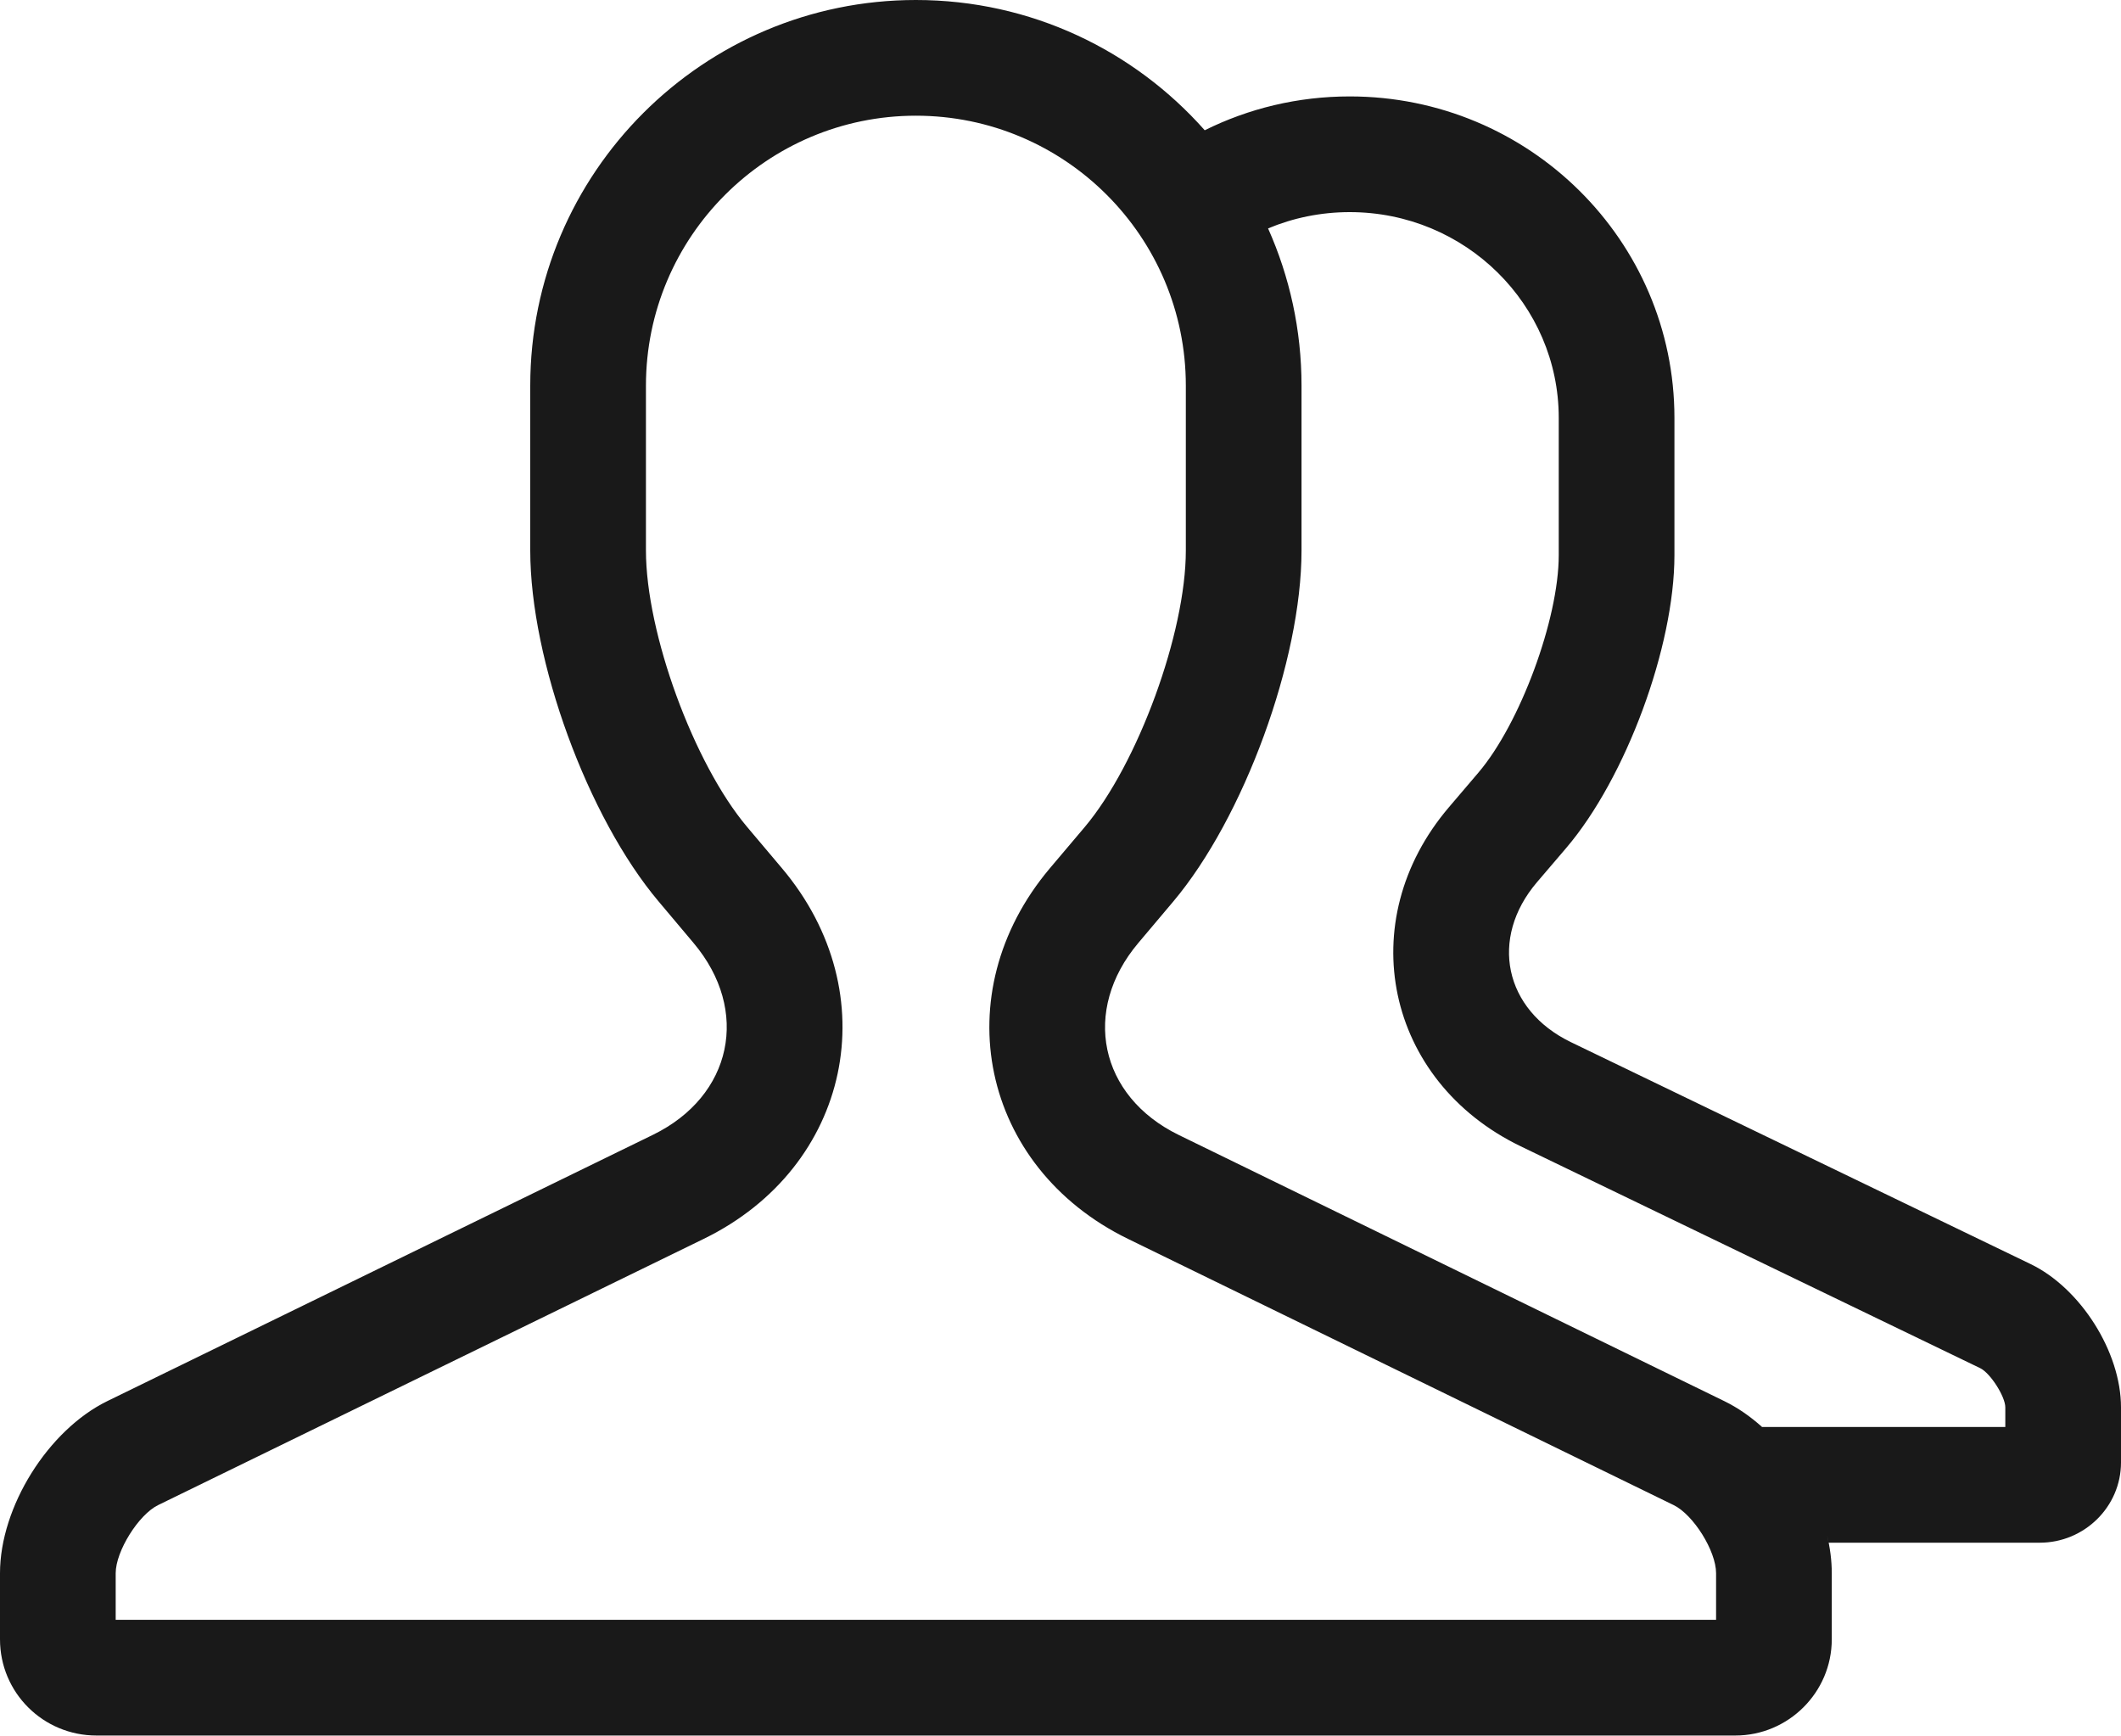
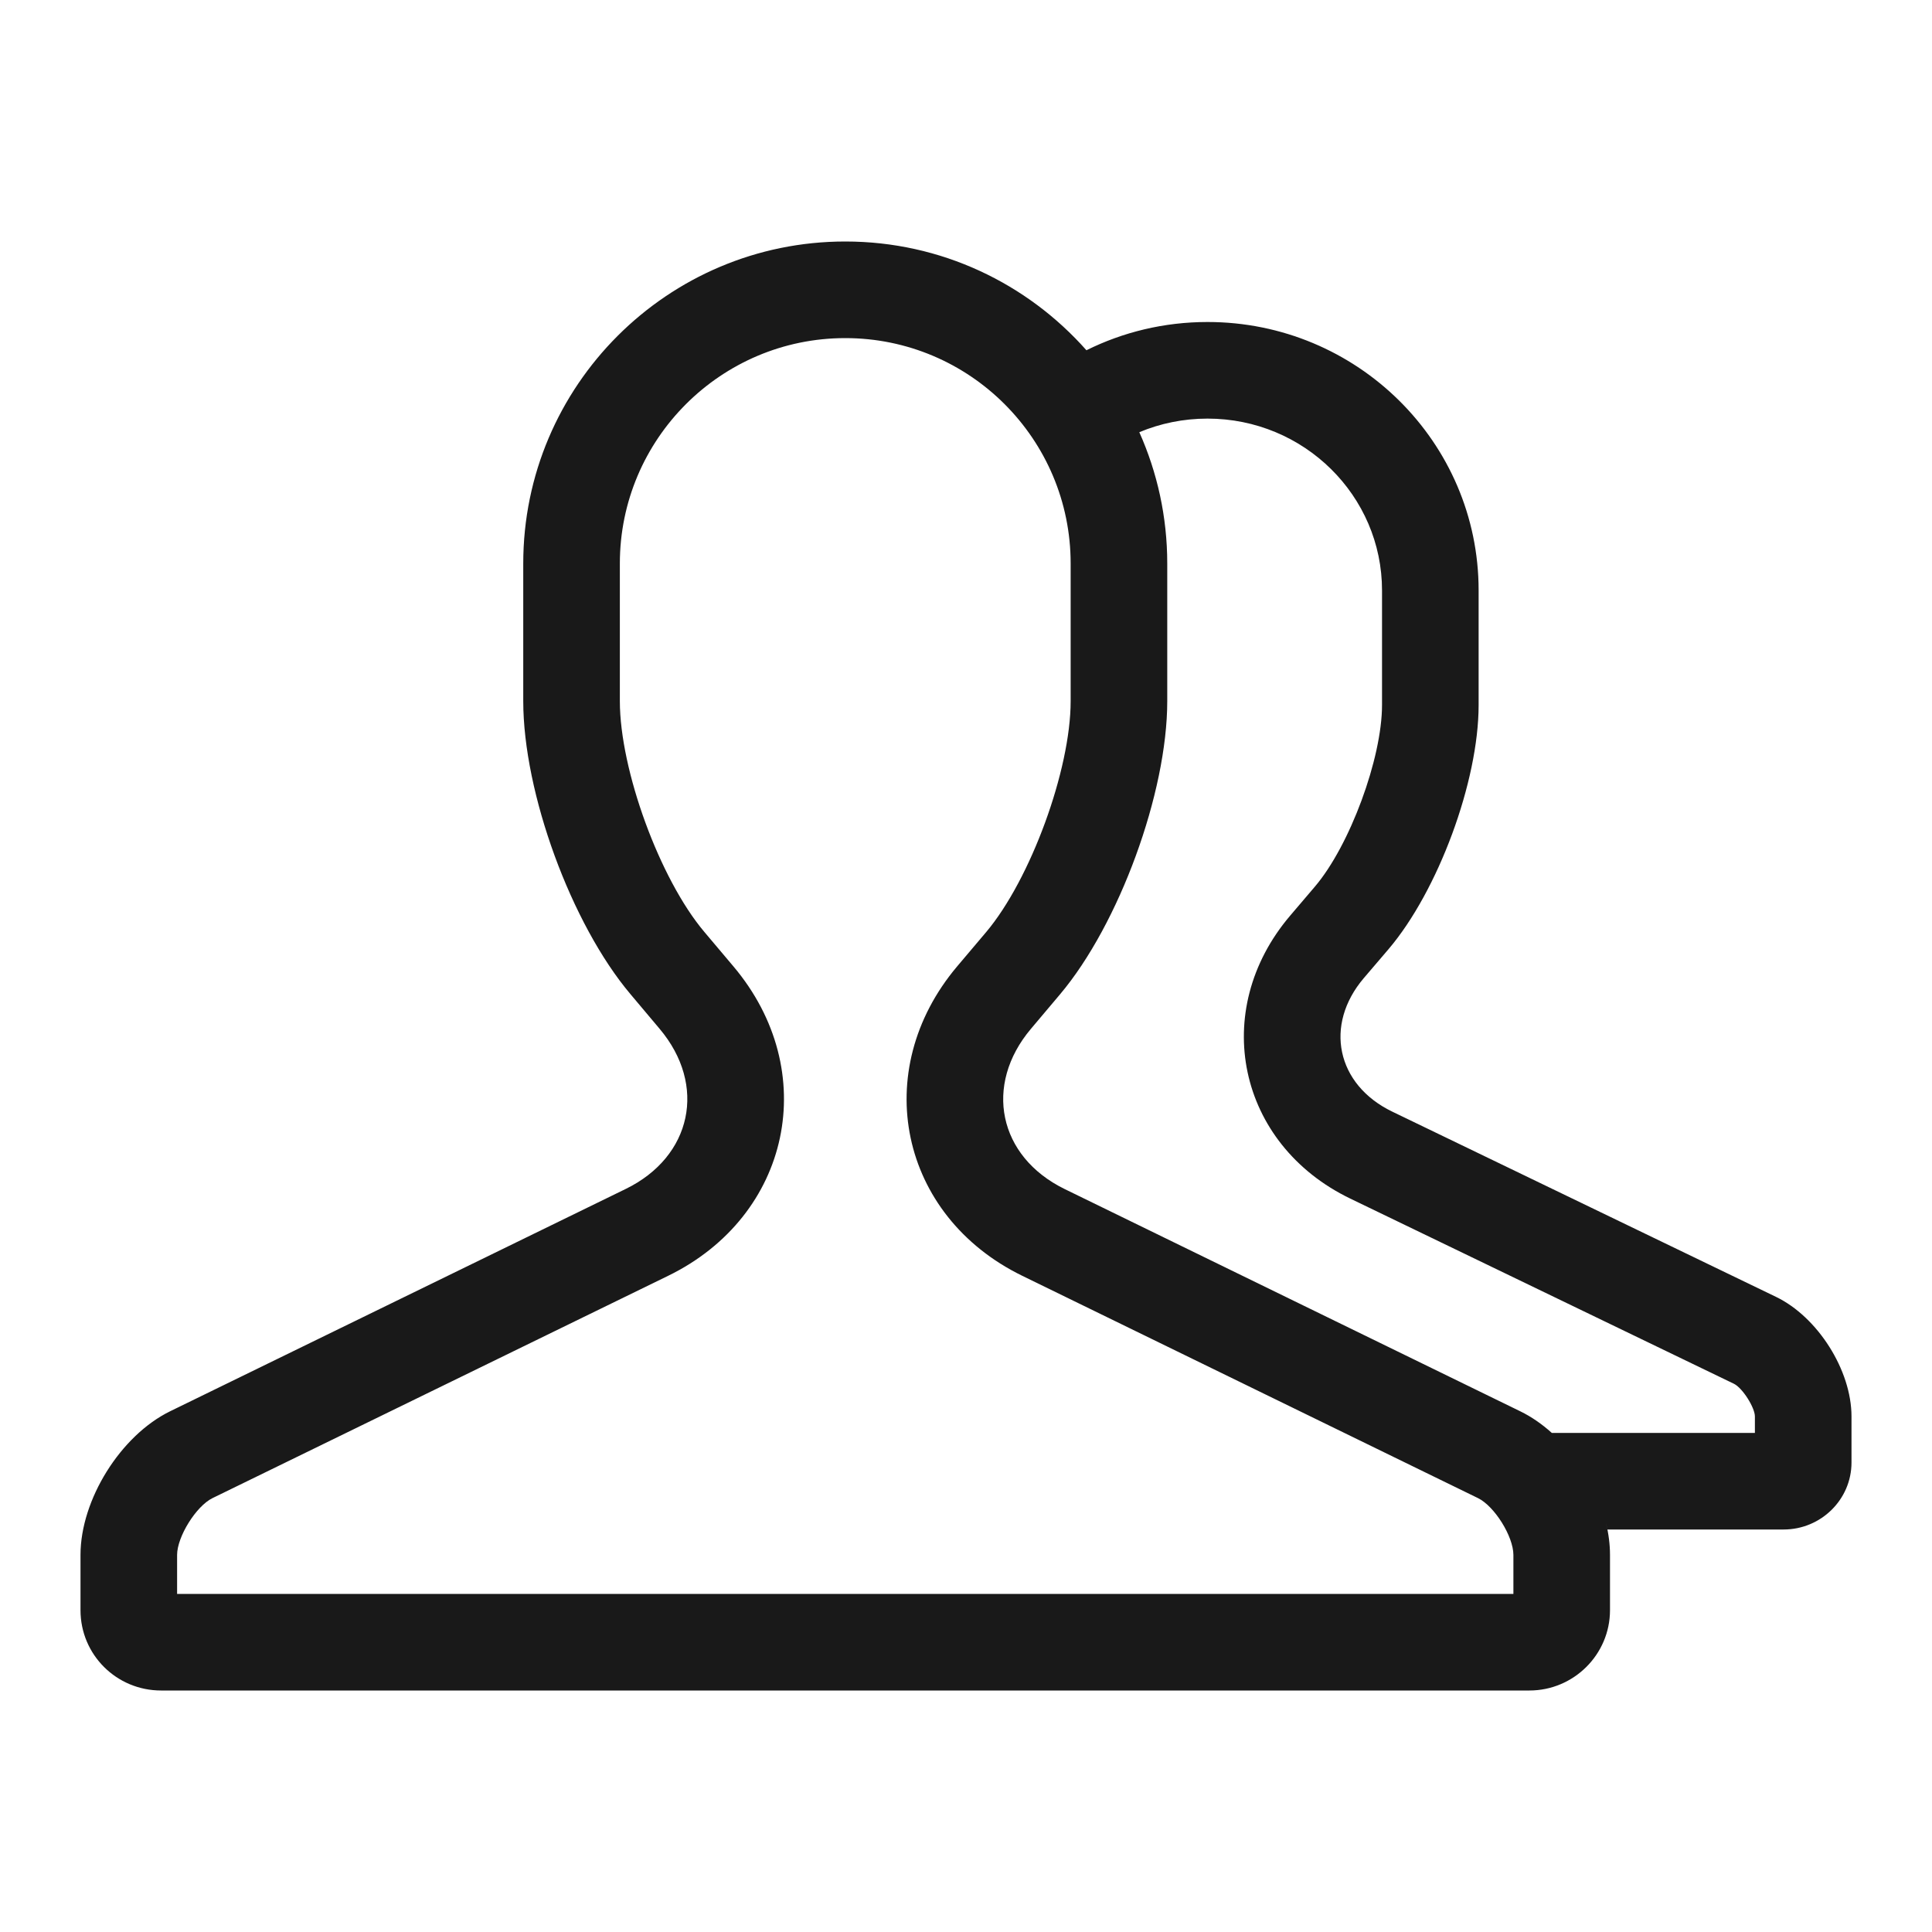
- <svg xmlns="http://www.w3.org/2000/svg" width="22" height="18" viewBox="0 0 22 18" fill="none">
-   <path fill-rule="evenodd" clip-rule="evenodd" d="M17.8 16.8H1.2V16.316C1.2 16.089 1.437 15.709 1.64 15.61L7.301 12.848C8.825 12.104 9.207 10.304 8.111 9.005L7.749 8.576C7.196 7.92 6.7 6.566 6.7 5.709V4C6.7 2.455 7.956 1.2 9.5 1.2C11.046 1.2 12.3 2.455 12.3 4V5.71C12.3 6.564 11.802 7.924 11.251 8.578L10.889 9.006C9.796 10.303 10.173 12.104 11.7 12.849L17.36 15.61C17.565 15.71 17.8 16.086 17.8 16.316V16.8ZM5.5 5.709C5.5 6.849 6.096 8.478 6.832 9.35L7.193 9.779C7.786 10.481 7.595 11.368 6.774 11.769L1.114 14.531C0.498 14.832 0 15.63 0 16.316V17.002C0 17.556 0.448 18 1.001 18H17.999C18.549 18 19 17.553 19 17.002V16.316C19 16.186 18.983 16.053 18.95 15.92C18.956 15.947 18.962 15.973 18.968 16H21.157C21.62 16 22 15.627 22 15.168V14.596C22 14.021 21.58 13.36 21.062 13.11L16.295 10.809C15.601 10.474 15.446 9.732 15.942 9.15L16.247 8.793C16.864 8.069 17.368 6.708 17.368 5.758V4.334C17.368 2.494 15.86 1 14 1C13.46 1 12.949 1.126 12.496 1.351C11.763 0.523 10.693 0 9.5 0C7.295 0 5.5 1.791 5.5 4V5.709ZM13.153 2.369C13.376 2.868 13.5 3.42 13.5 4V5.71C13.5 6.849 12.901 8.483 12.168 9.352L11.807 9.78C11.217 10.479 11.401 11.368 12.226 11.771L17.886 14.532C18.023 14.599 18.155 14.69 18.277 14.8H20.8V14.596C20.8 14.485 20.646 14.242 20.54 14.19L15.774 11.889C14.373 11.213 14.021 9.554 15.029 8.372L15.334 8.014C15.767 7.506 16.168 6.421 16.168 5.758V4.334C16.168 3.159 15.2 2.2 14 2.2C13.7 2.2 13.413 2.26 13.153 2.369Z" fill="black" fill-opacity="0.9" />
+ <svg xmlns="http://www.w3.org/2000/svg" width="24" height="24" viewBox="0 0 24 24" fill="none">
+   <path fill-rule="evenodd" clip-rule="evenodd" d="M18.8 19.8H2.2V19.316C2.2 19.089 2.437 18.709 2.64 18.61L8.301 15.848C9.825 15.104 10.207 13.304 9.111 12.005L8.749 11.576C8.196 10.921 7.7 9.566 7.7 8.709V7C7.7 5.455 8.956 4.2 10.5 4.2C12.046 4.2 13.3 5.455 13.3 7V8.71C13.3 9.564 12.802 10.924 12.251 11.578L11.889 12.006C10.796 13.303 11.173 15.104 12.7 15.849L18.36 18.61C18.565 18.71 18.8 19.086 18.8 19.316V19.8ZM6.5 8.709C6.5 9.85 7.096 11.478 7.832 12.35L8.193 12.779C8.786 13.481 8.595 14.368 7.774 14.769L2.114 17.531C1.498 17.832 1 18.63 1 19.316V20.002C1 20.556 1.448 21 2.001 21H18.999C19.549 21 20 20.553 20 20.002V19.316C20 19.186 19.983 19.053 19.95 18.92C19.956 18.947 19.962 18.973 19.968 19H22.157C22.62 19 23 18.628 23 18.168V17.596C23 17.021 22.58 16.36 22.062 16.11L17.295 13.809C16.601 13.474 16.446 12.732 16.942 12.15L17.247 11.793C17.864 11.069 18.368 9.708 18.368 8.758V7.334C18.368 5.494 16.86 4 15 4C14.46 4 13.949 4.126 13.496 4.351C12.763 3.523 11.693 3 10.5 3C8.295 3 6.5 4.791 6.5 7V8.709ZM14.153 5.369C14.376 5.868 14.5 6.42 14.5 7V8.71C14.5 9.849 13.901 11.483 13.168 12.352L12.807 12.78C12.217 13.479 12.401 14.368 13.226 14.771L18.886 17.532C19.023 17.599 19.155 17.69 19.277 17.8H21.8V17.596C21.8 17.485 21.646 17.242 21.54 17.19L16.773 14.889C15.373 14.213 15.021 12.554 16.029 11.372L16.334 11.014C16.767 10.506 17.168 9.421 17.168 8.758V7.334C17.168 6.159 16.2 5.2 15 5.2C14.7 5.2 14.413 5.26 14.153 5.369Z" fill="black" fill-opacity="0.9" />
</svg>
